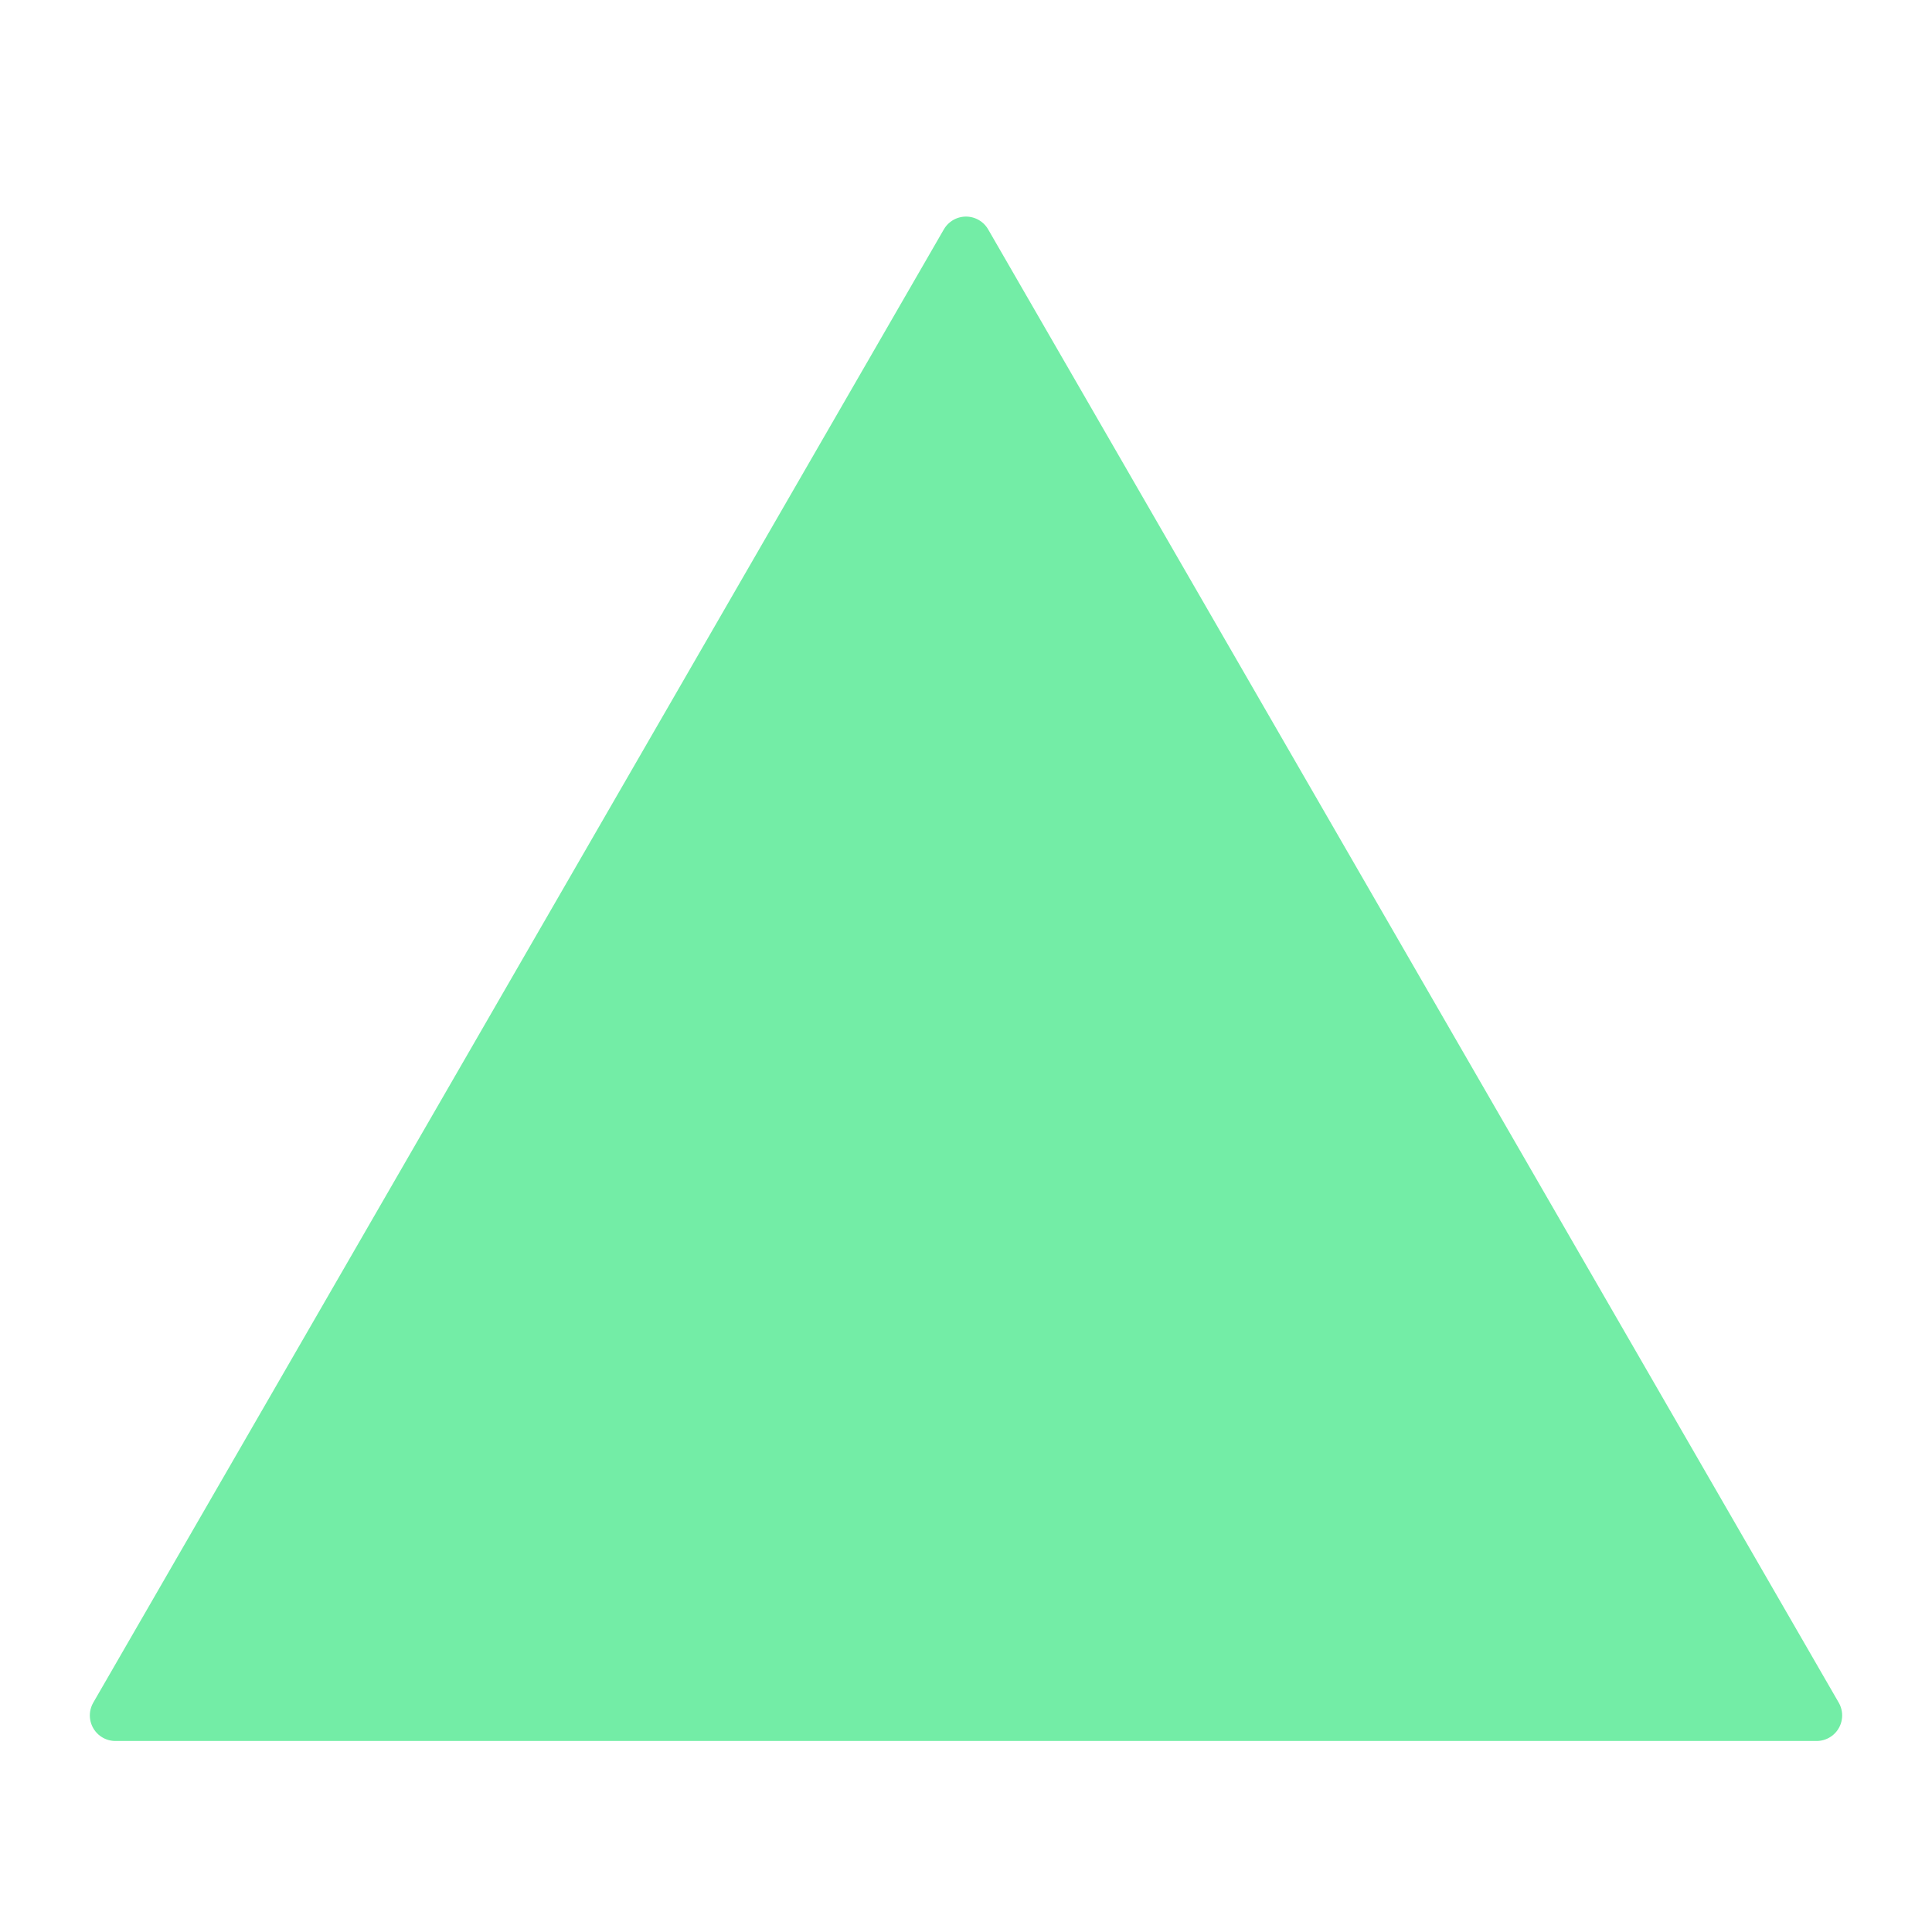
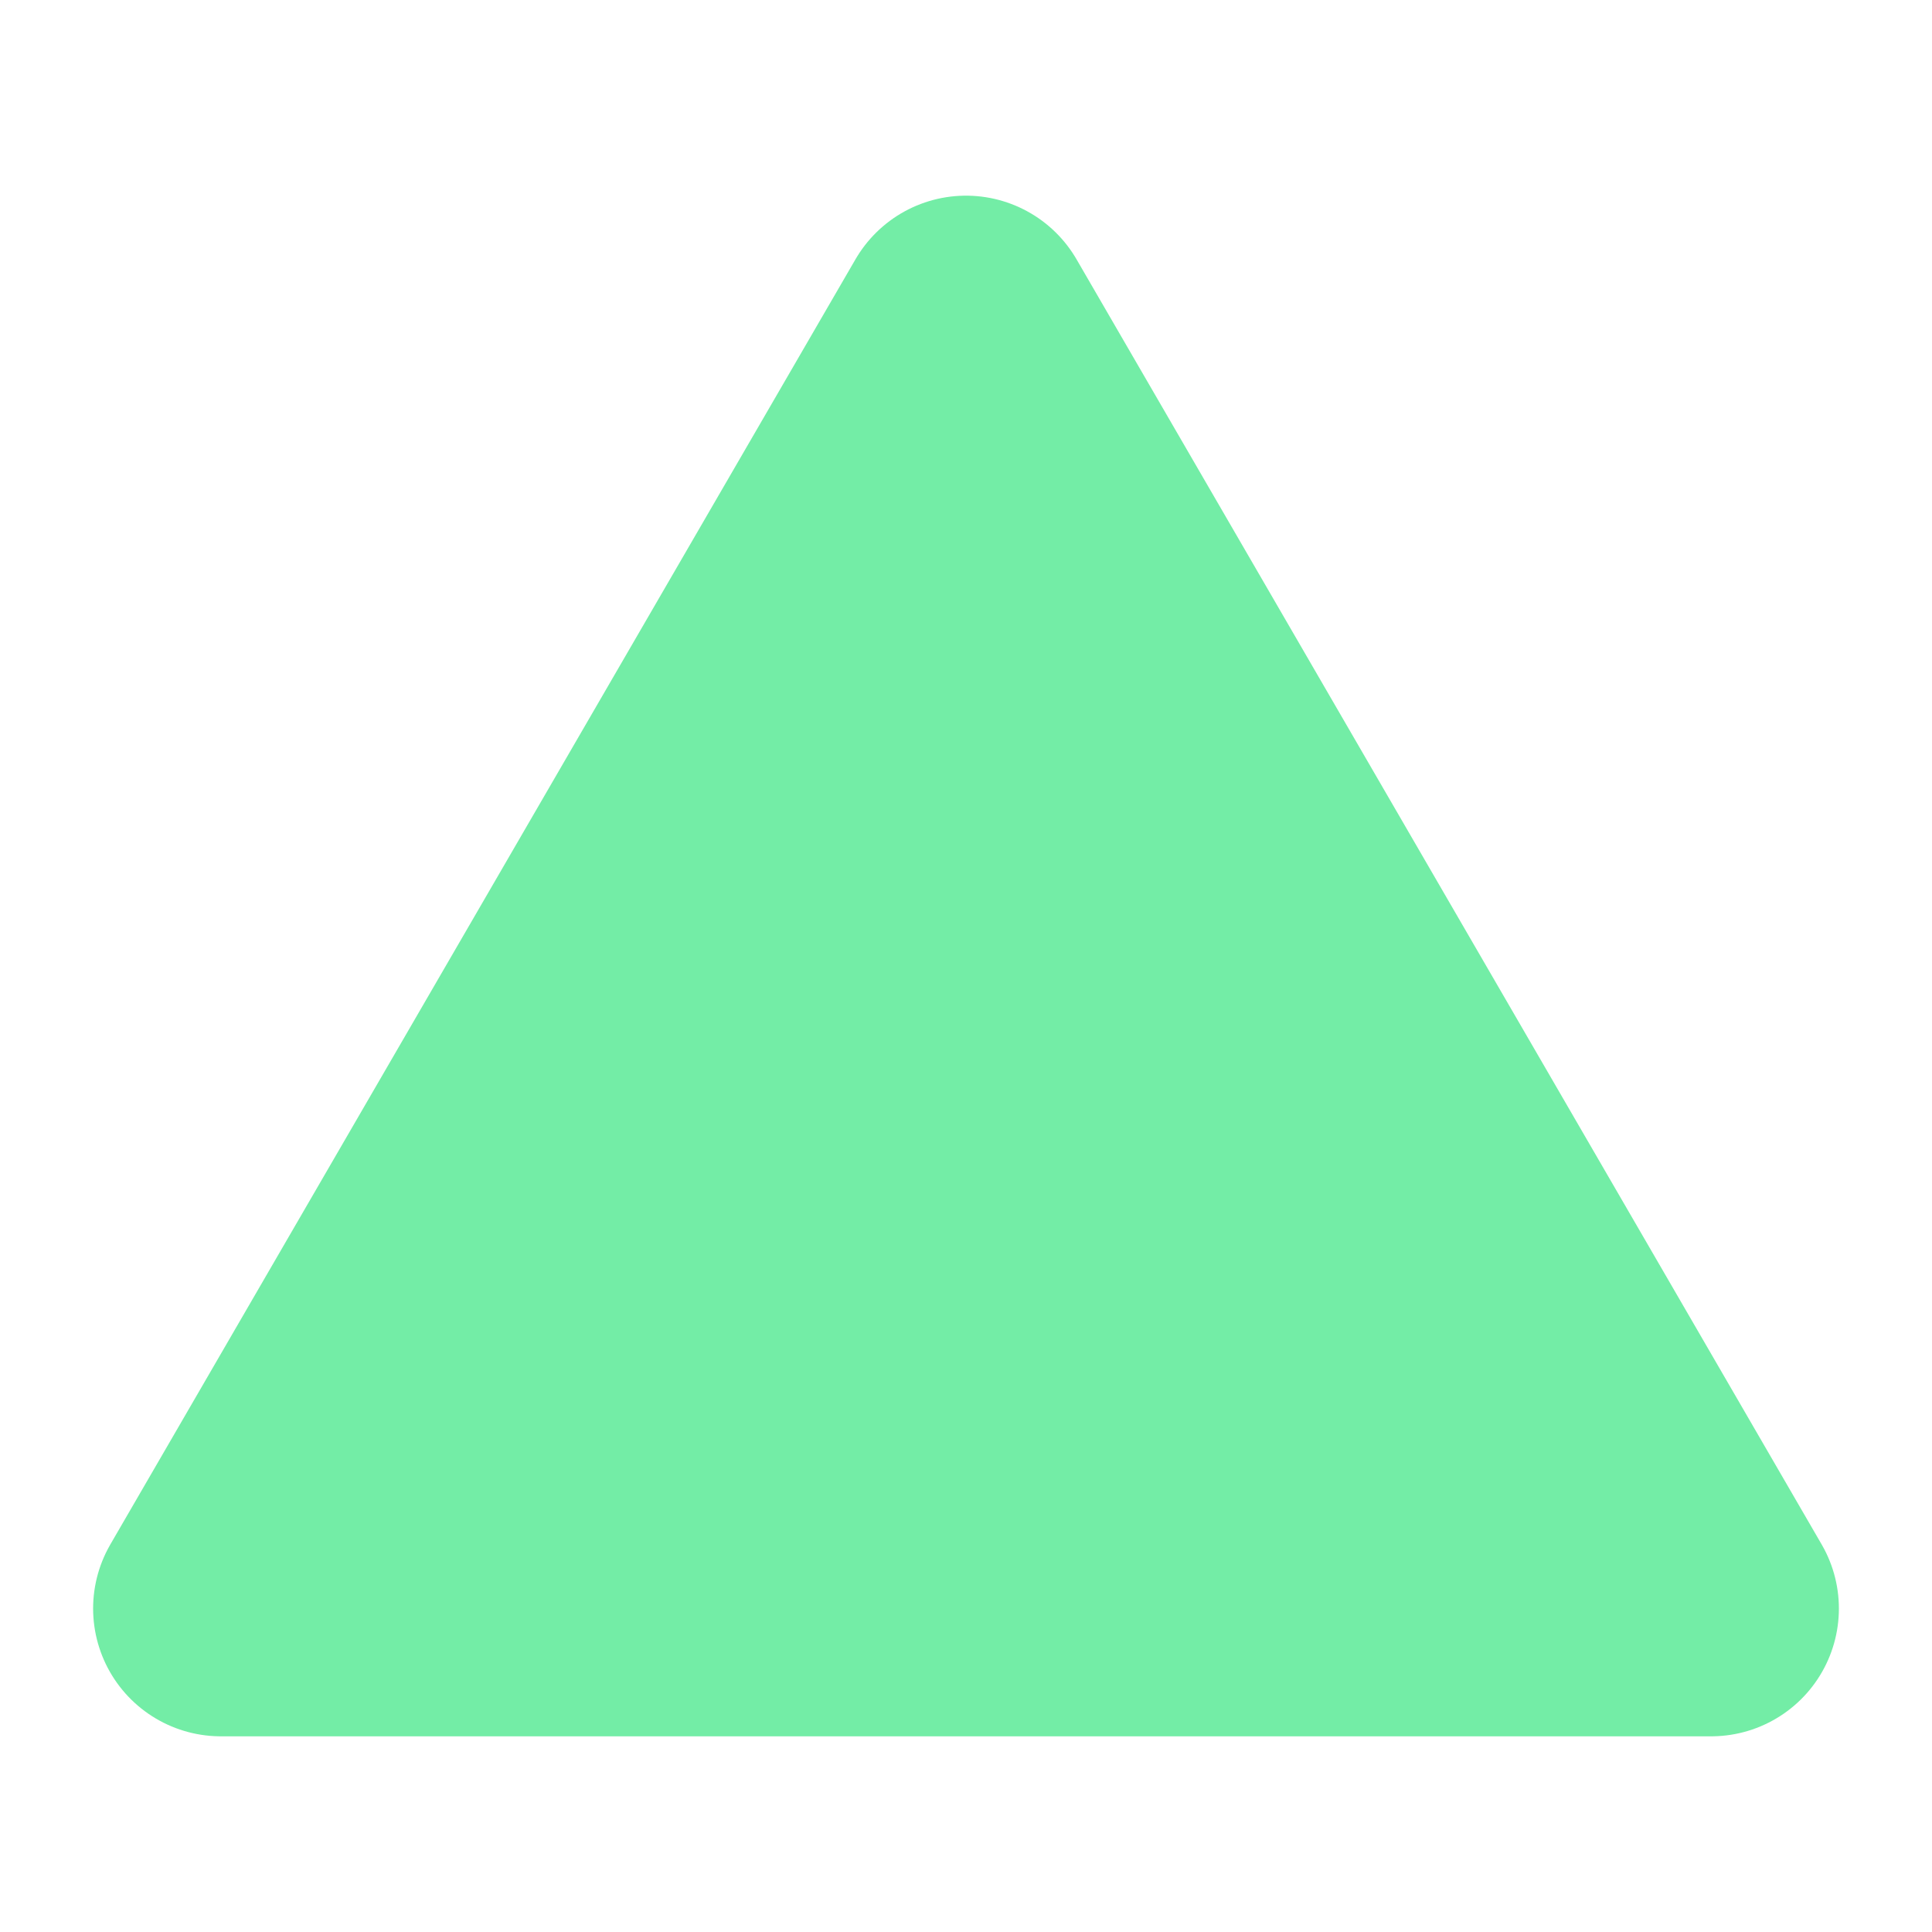
<svg xmlns="http://www.w3.org/2000/svg" id="svg8" version="1.1" viewBox="0 0 100 100" height="100mm" width="100mm">
  <defs id="defs2" />
  <g transform="translate(0,-197)" id="up-triangle-group">
-     <path d="m 50,209.533 44.027,76.257 H 5.973 Z" id="up-triangle-path" style="fill:#73eda6;fill-opacity:1;stroke:#73eda6;stroke-width:2.646;stroke-linecap:round;stroke-linejoin:round;stroke-miterlimit:4;stroke-dasharray:none;stroke-opacity:1" />
+     <path d="M 50,213.742 88.566,280.257 H 11.434 Z" id="up-triangle-path" style="fill:#73eda6;fill-opacity:1;stroke:#73eda6;stroke-width:13.229;stroke-linecap:round;stroke-linejoin:round;stroke-miterlimit:4;stroke-dasharray:none;stroke-opacity:1" />
  </g>
</svg>
